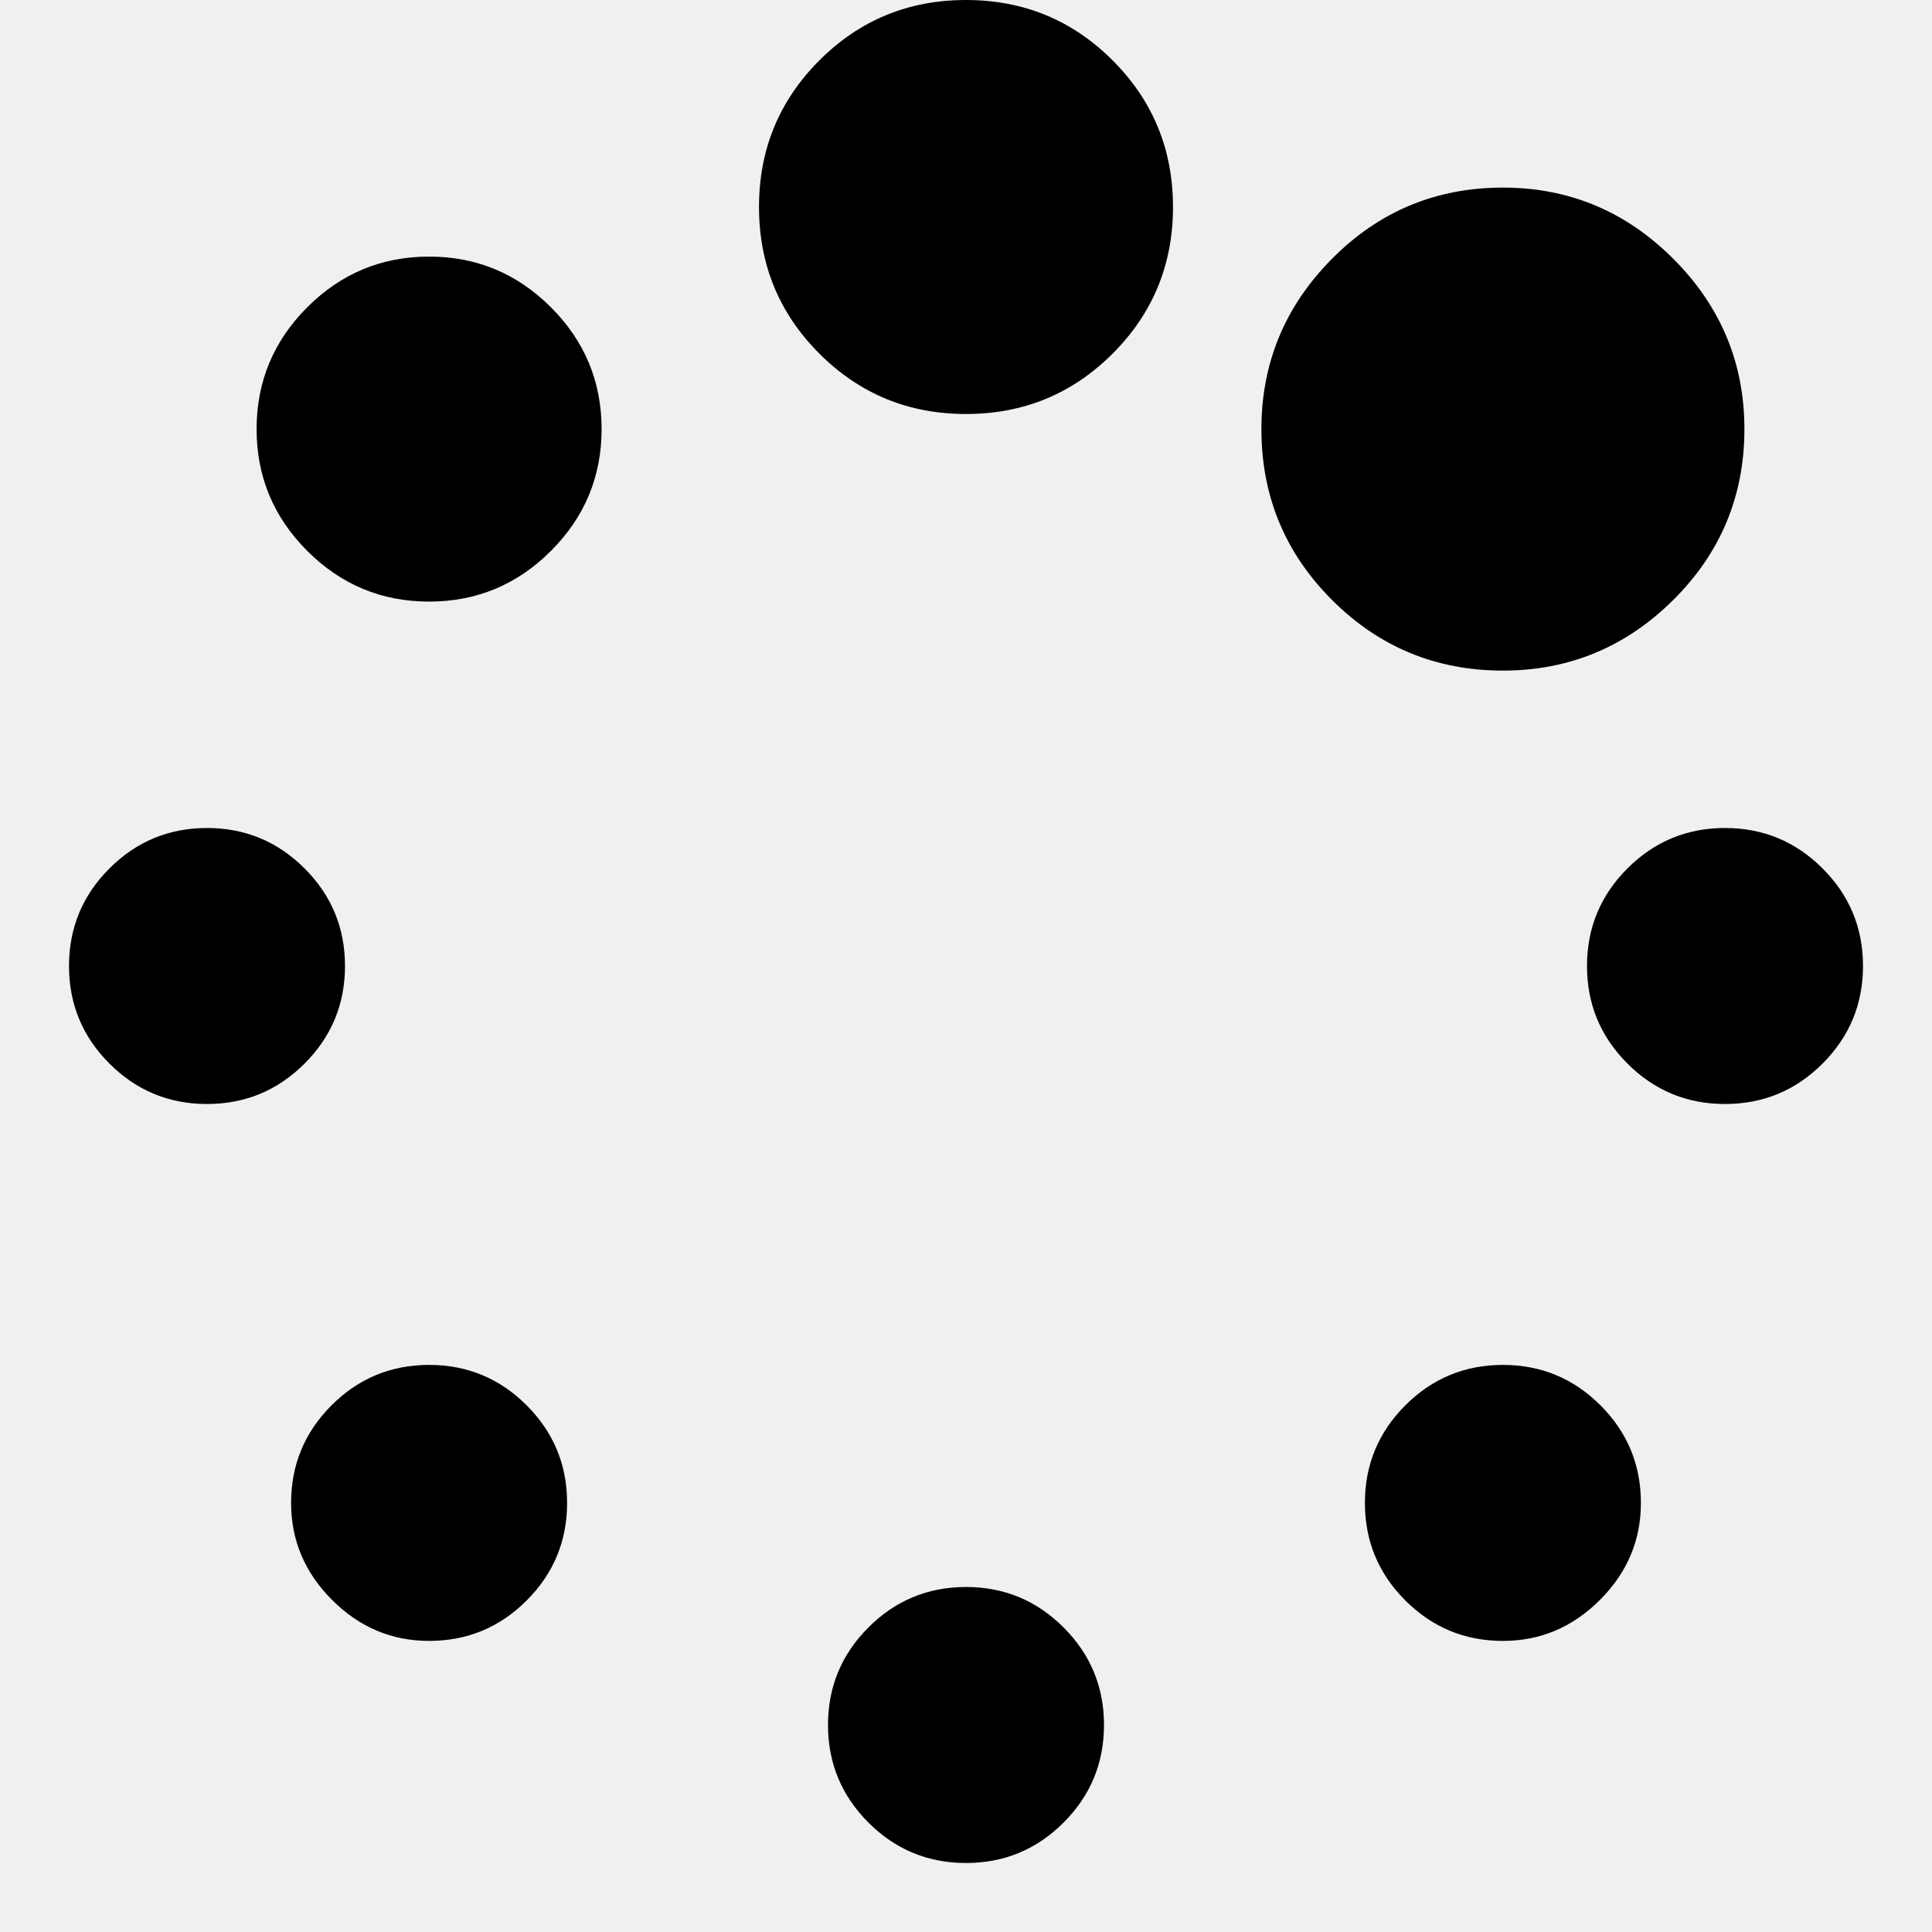
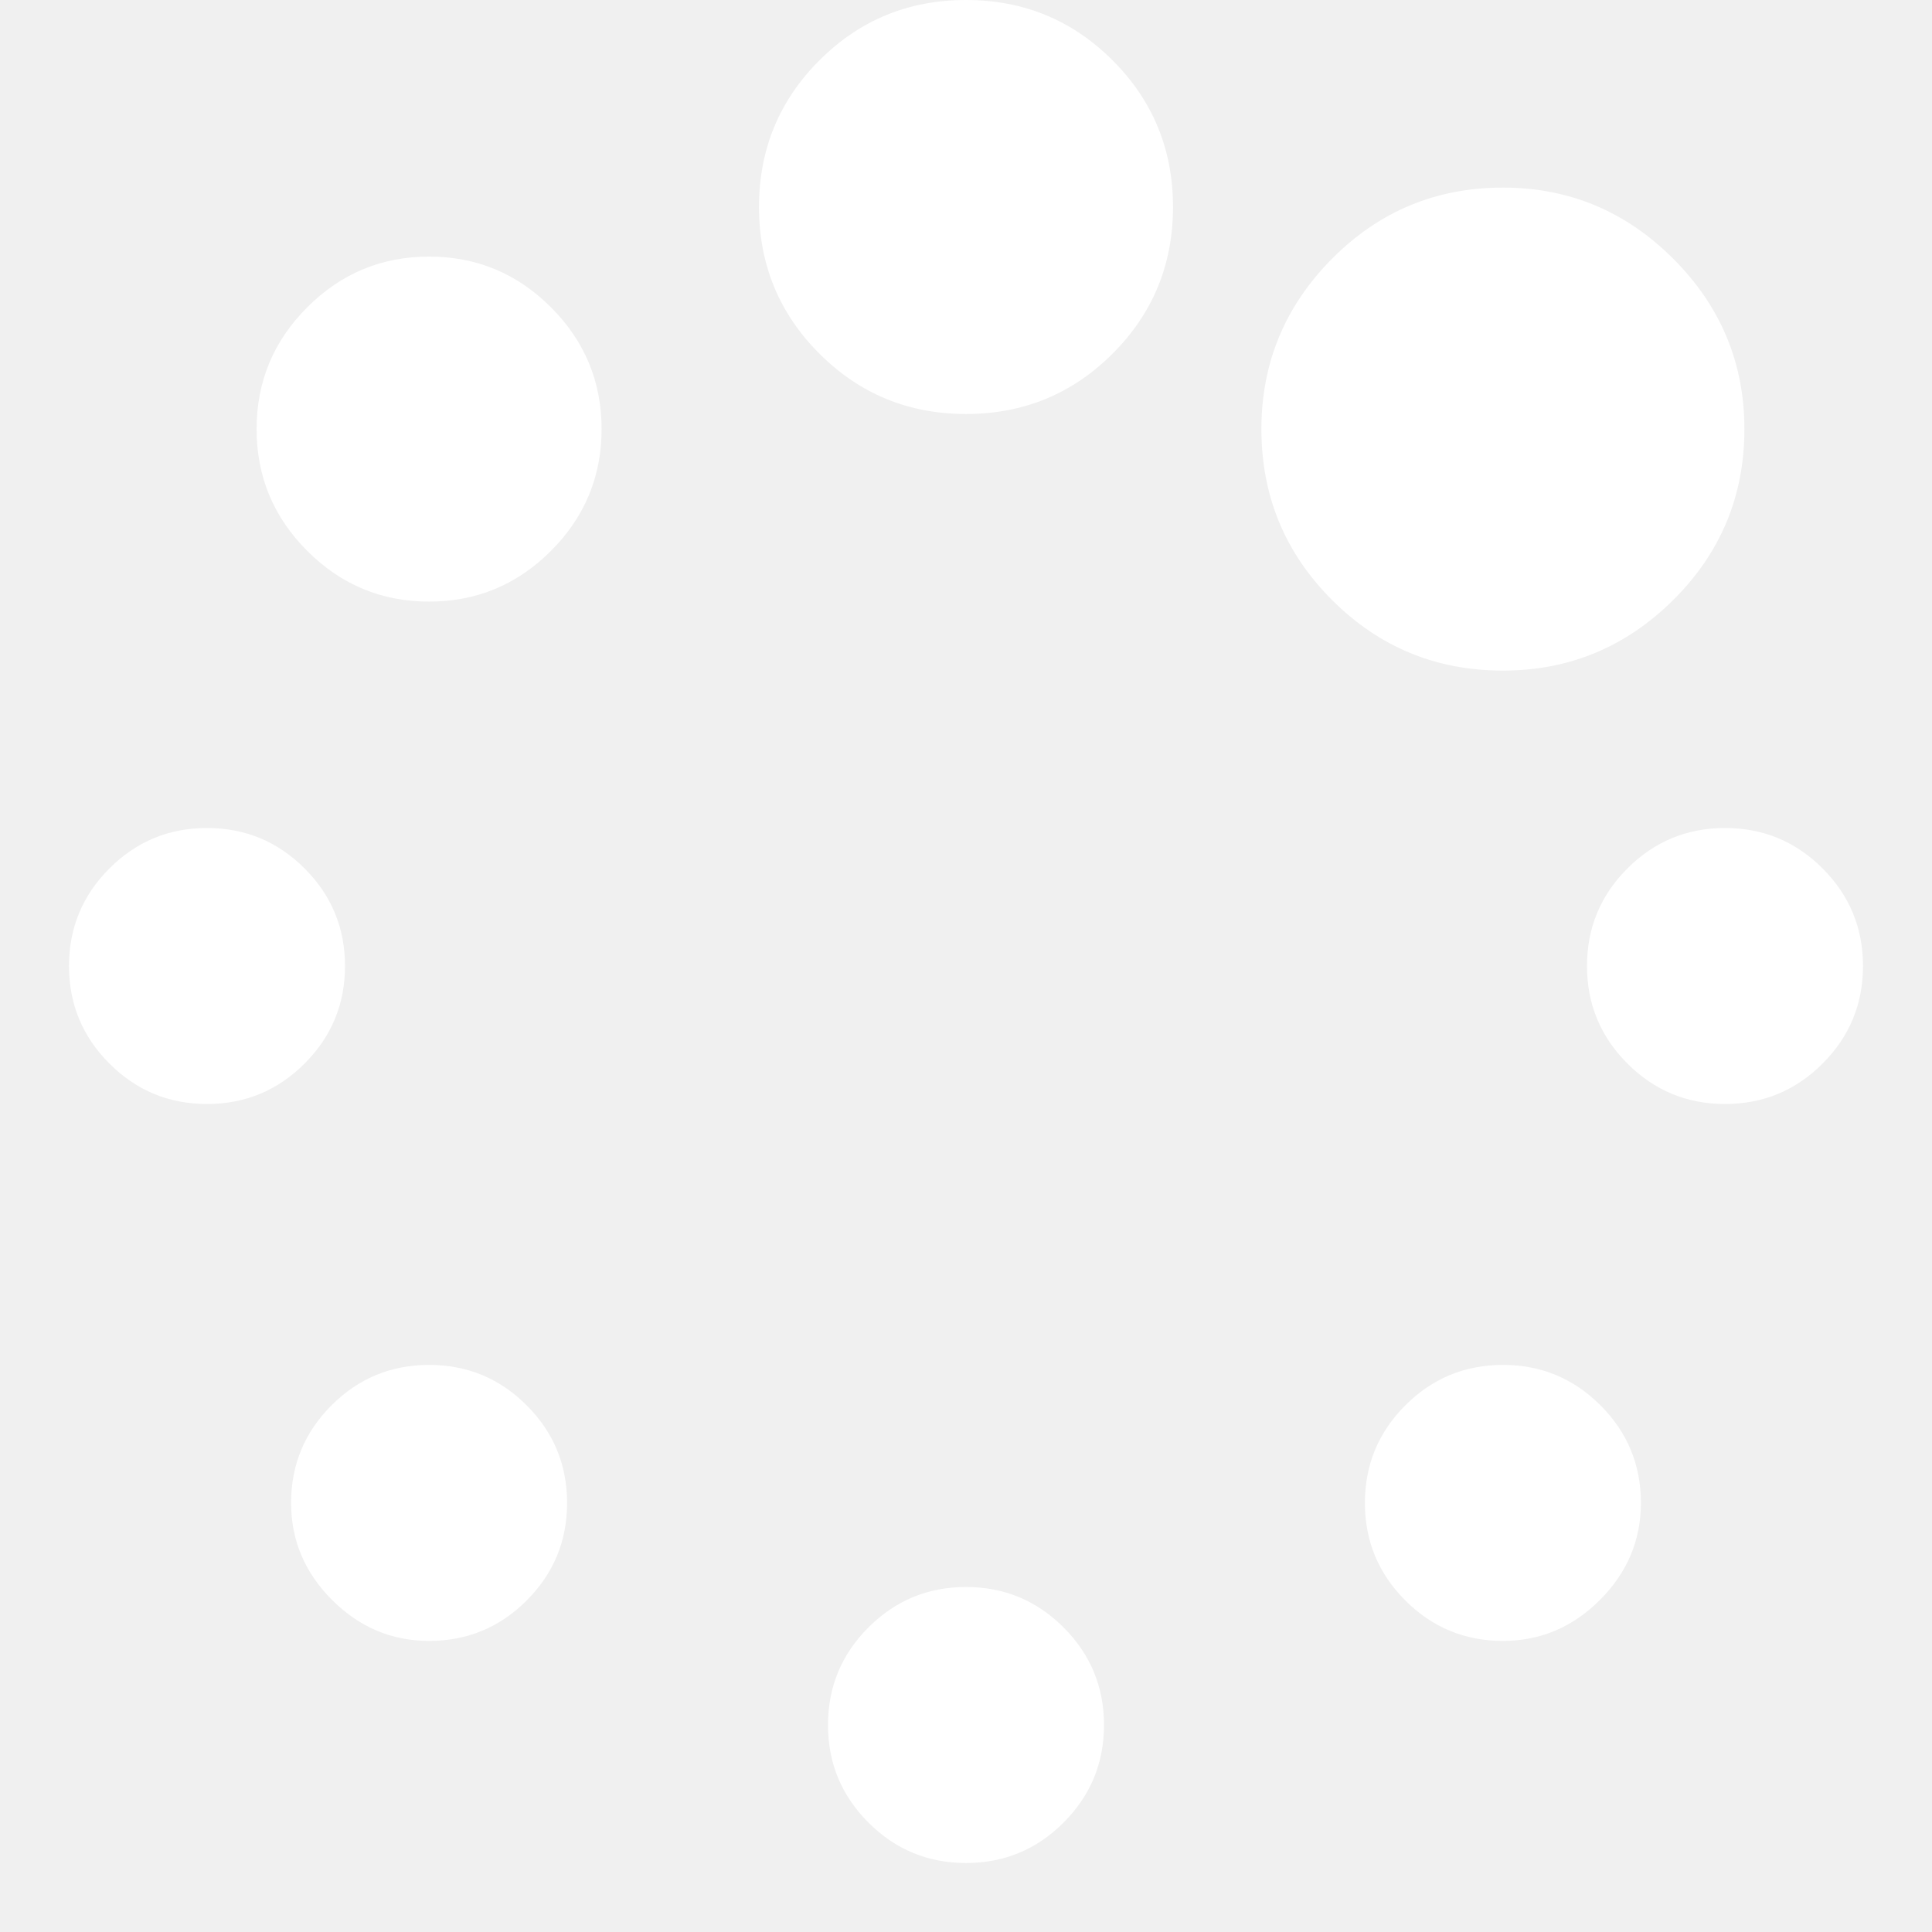
- <svg xmlns="http://www.w3.org/2000/svg" width="20" height="20" fill="currentColor" class="mr-2 animate-spin" viewBox="0 0 1792 1792">
+ <svg xmlns="http://www.w3.org/2000/svg" width="20" height="20" fill="#fff" class="animate-spin" viewBox="0 0 1792 1792">
  <path d="M526 1394q0 53-37.5 90.5t-90.5 37.5q-52 0-90-38t-38-90q0-53 37.5-90.5t90.5-37.5 90.5 37.5 37.5 90.5zm498 206q0 53-37.5 90.5t-90.5 37.5-90.5-37.5-37.5-90.5 37.5-90.5 90.5-37.5 90.5 37.5 37.5 90.5zm-704-704q0 53-37.5 90.5t-90.5 37.5-90.5-37.5-37.5-90.5 37.5-90.5 90.5-37.5 90.5 37.5 37.5 90.5zm1202 498q0 52-38 90t-90 38q-53 0-90.5-37.5t-37.5-90.5 37.5-90.5 90.5-37.5 90.5 37.5 37.5 90.5zm-964-996q0 66-47 113t-113 47-113-47-47-113 47-113 113-47 113 47 47 113zm1170 498q0 53-37.5 90.5t-90.5 37.5-90.5-37.5-37.5-90.5 37.5-90.5 90.5-37.5 90.5 37.5 37.5 90.5zm-640-704q0 80-56 136t-136 56-136-56-56-136 56-136 136-56 136 56 56 136zm530 206q0 93-66 158.5t-158 65.5q-93 0-158.5-65.5t-65.5-158.5q0-92 65.5-158t158.5-66q92 0 158 66t66 158z">
        </path>
</svg>
